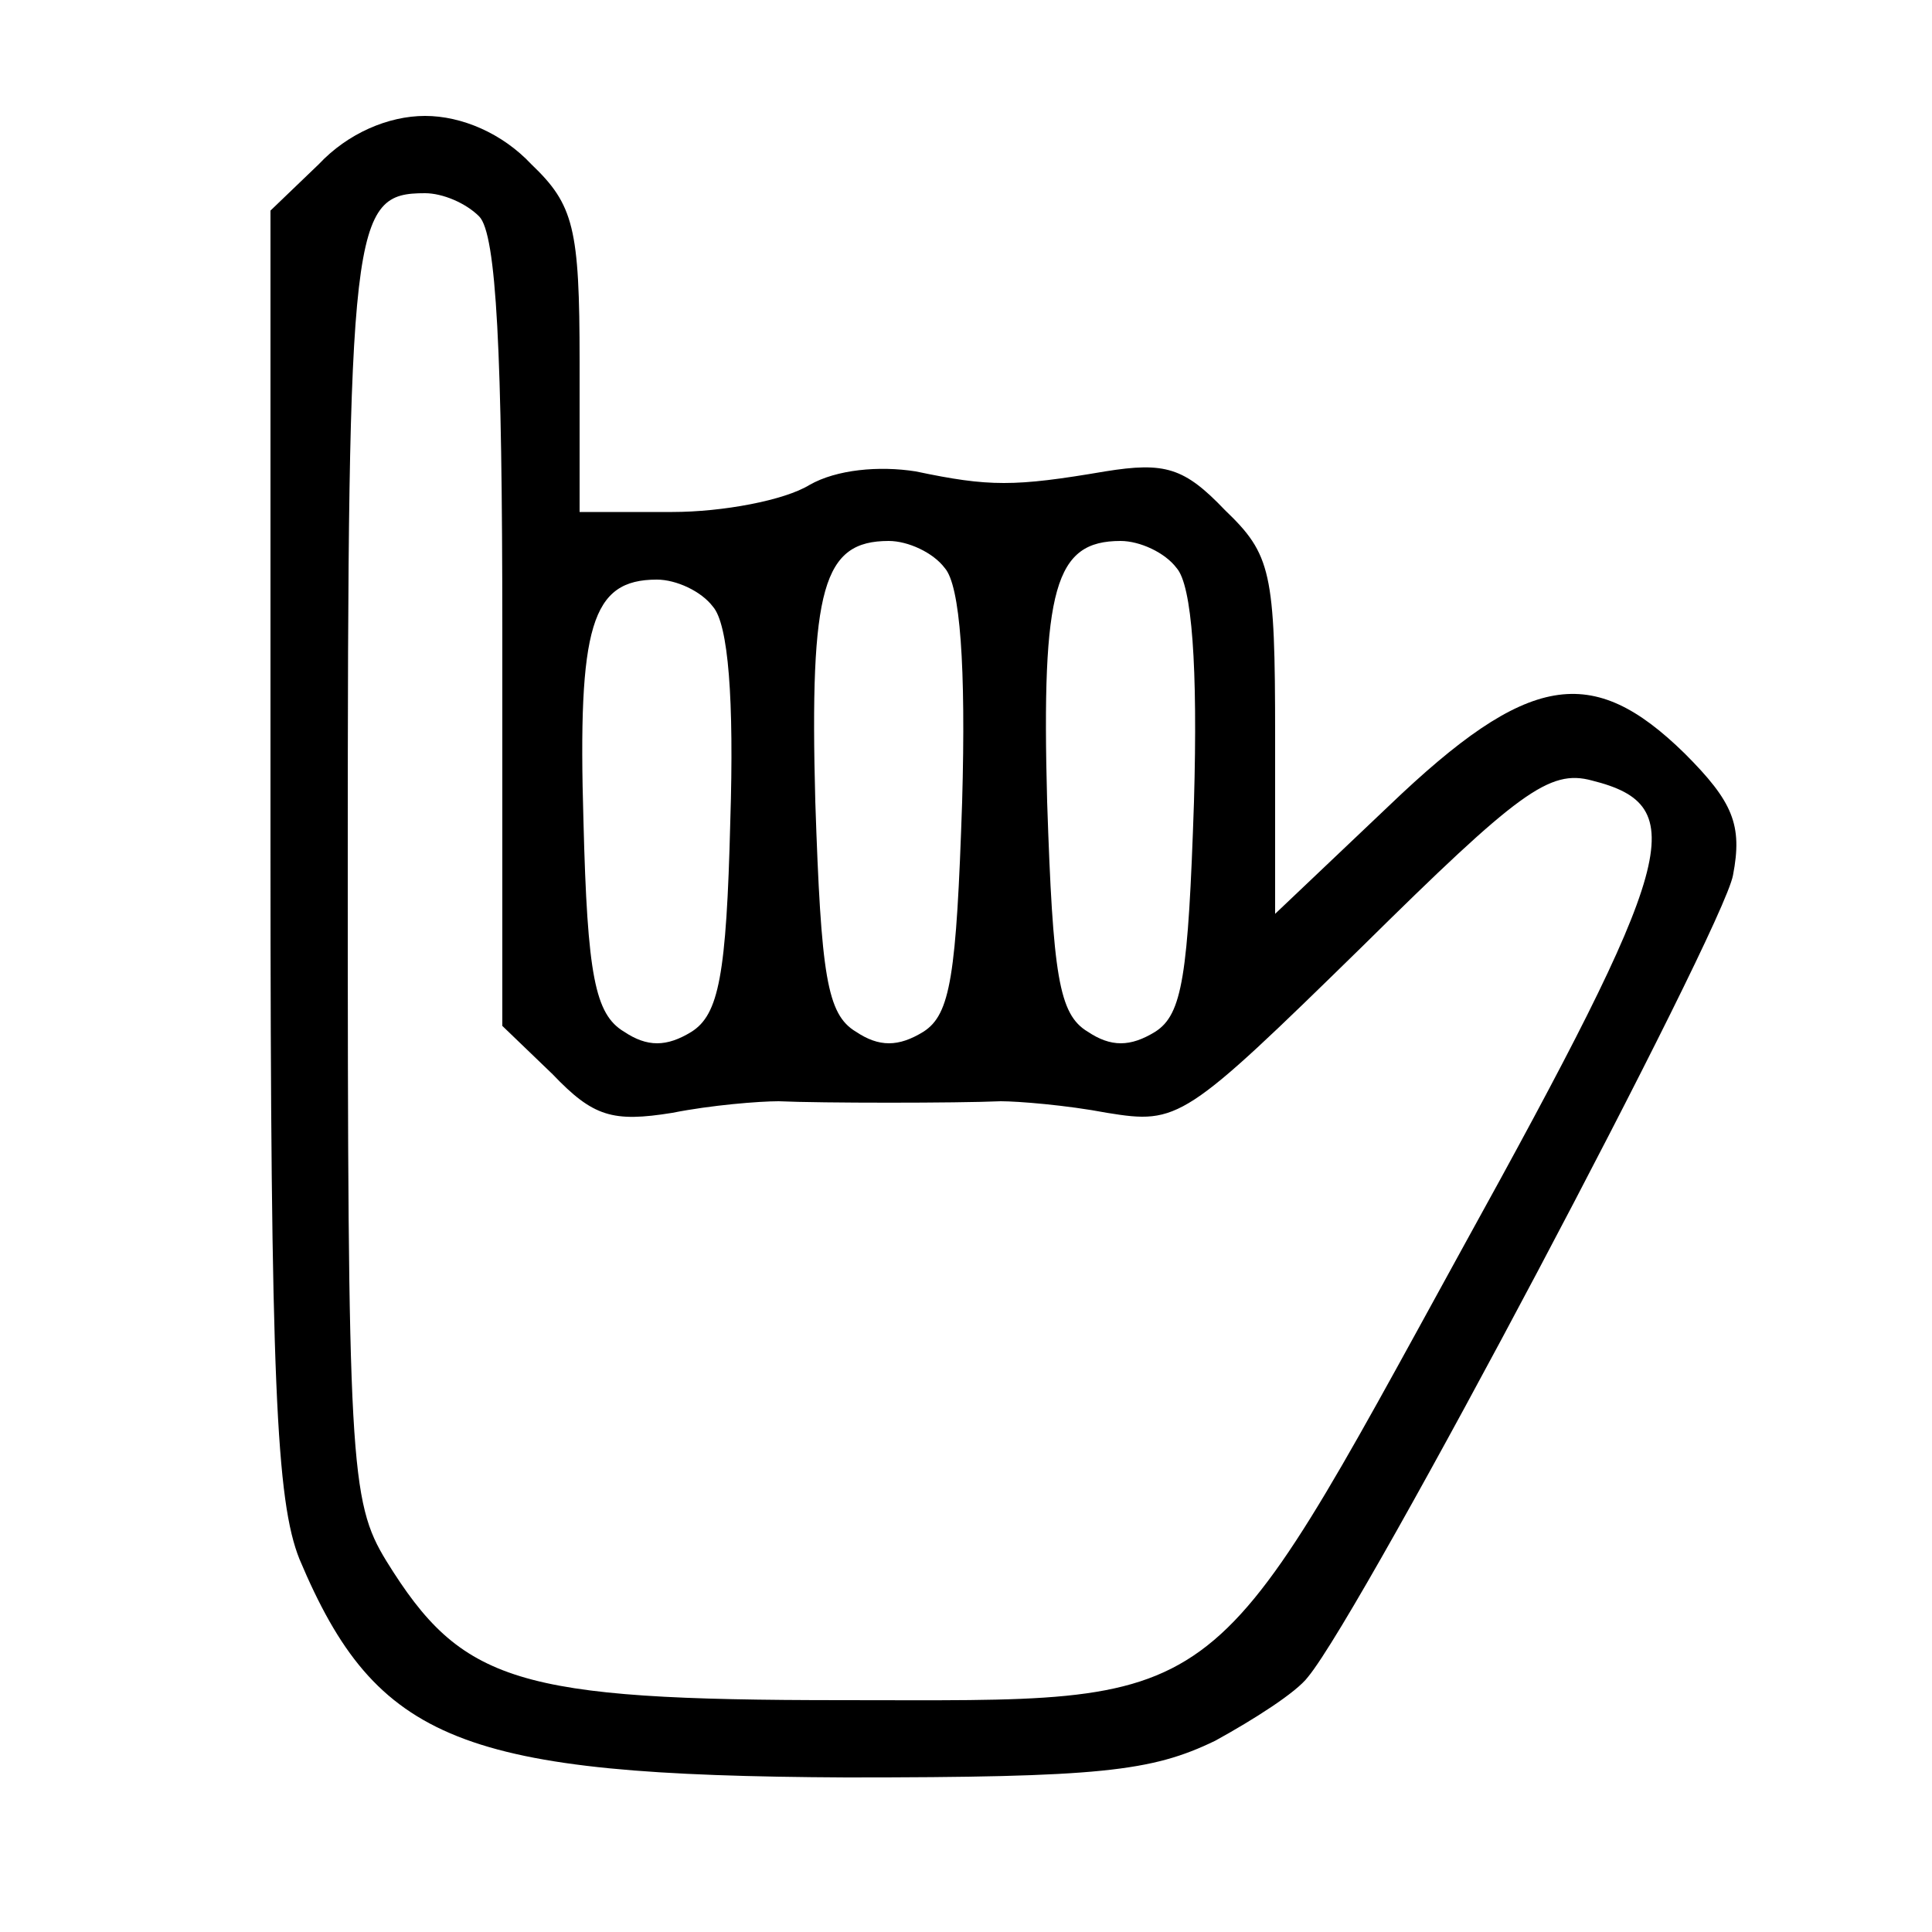
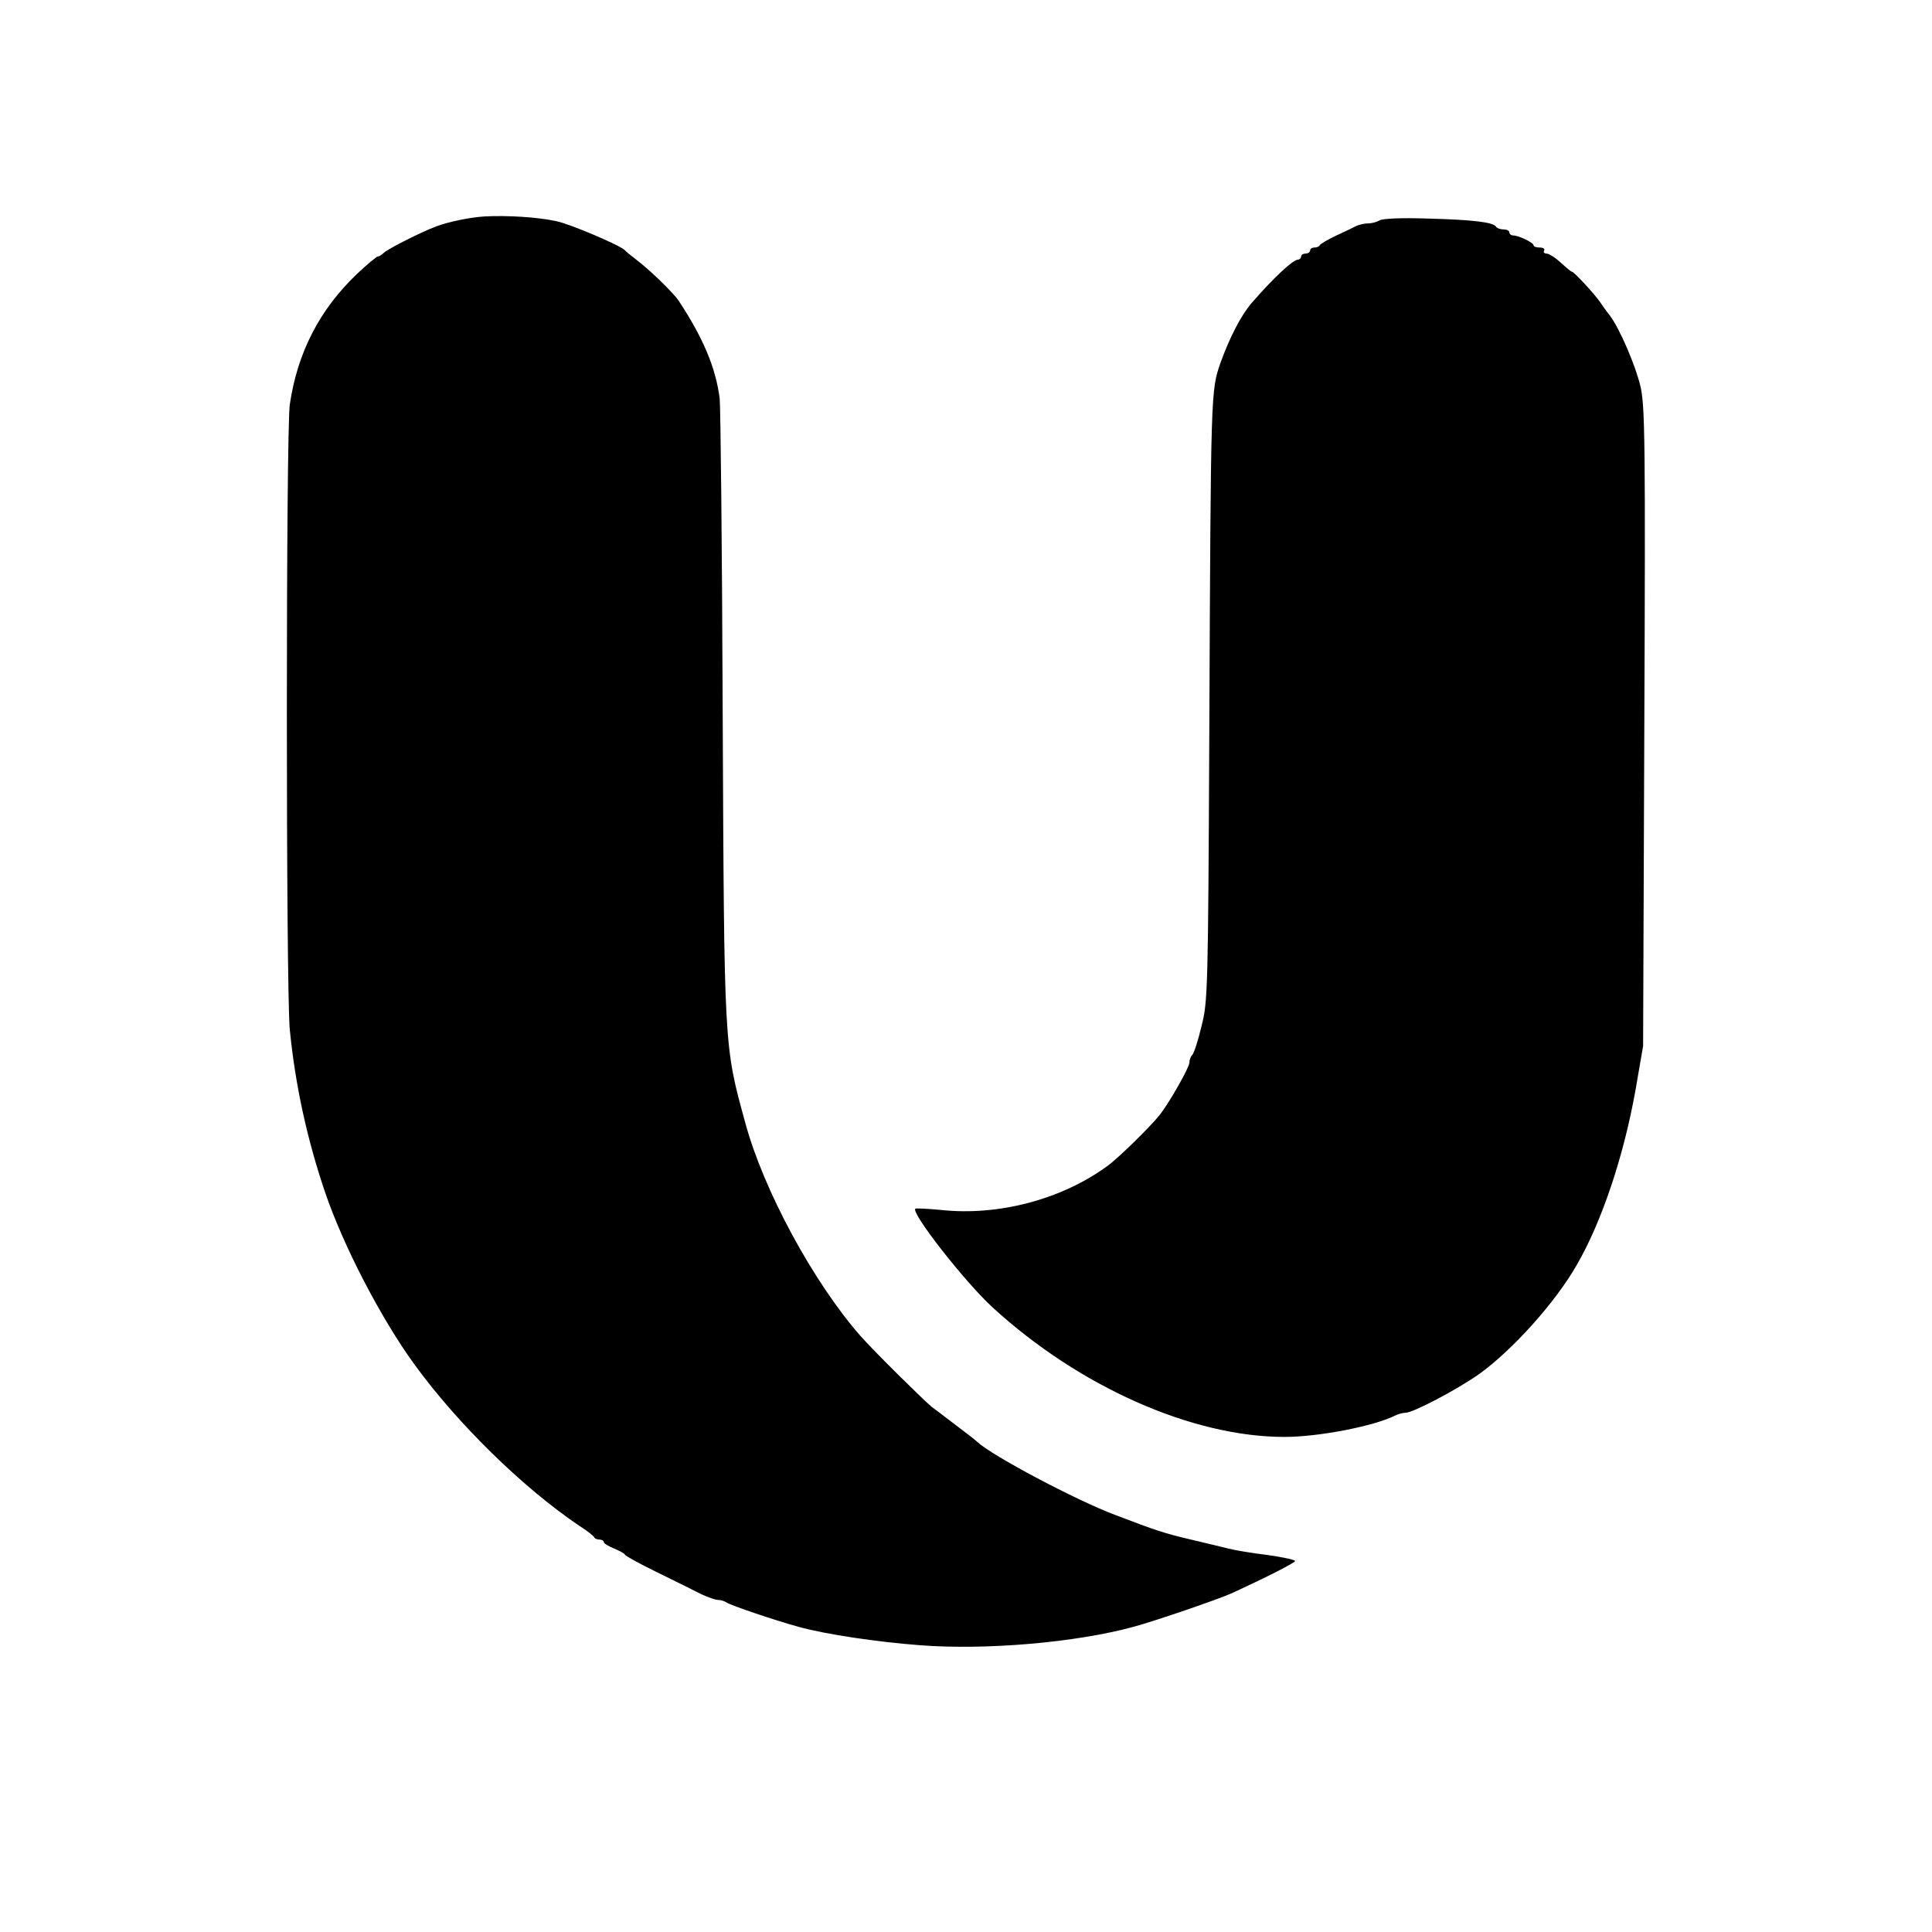
- <svg xmlns="http://www.w3.org/2000/svg" version="1.0" width="100pt" height="100pt" viewBox="0 0 100 100" preserveAspectRatio="xMidYMid meet">
-   <g transform="translate(0,100) scale(0.1,-0.1)" fill="#000000" stroke="none">
-     <path d="M165 915 l-25 -24 0 -331 c0 -275 3 -337 15 -367 40 -95 84 -112 283 -113 131 0 158 3 191 19 20 11 42 25 48 33 29 35 215 387 220 415 5 26 0 38 -25 63 -48 47 -81 42 -153 -27 l-59 -56 0 92 c0 85 -2 94 -26 117 -21 22 -31 25 -62 20 -47 -8 -60 -8 -98 0 -19 3 -41 1 -55 -7 -13 -8 -45 -14 -71 -14 l-48 0 0 78 c0 69 -3 81 -25 102 -15 16 -36 25 -55 25 -19 0 -40 -9 -55 -25z m83 -27 c9 -9 12 -71 12 -215 l0 -204 26 -25 c21 -22 31 -25 62 -20 20 4 45 6 55 6 22 -1 92 -1 115 0 9 0 34 -2 55 -6 37 -6 40 -4 132 86 81 80 97 92 119 86 52 -13 44 -41 -67 -242 -134 -244 -121 -234 -321 -234 -169 0 -197 9 -236 72 -19 31 -20 51 -20 359 0 335 2 349 40 349 9 0 21 -5 28 -12z m241 -182 c8 -9 11 -51 9 -121 -3 -90 -6 -110 -20 -119 -13 -8 -23 -8 -35 0 -15 9 -18 29 -21 119 -3 111 4 135 38 135 10 0 23 -6 29 -14z m120 0 c8 -9 11 -51 9 -121 -3 -90 -6 -110 -20 -119 -13 -8 -23 -8 -35 0 -15 9 -18 29 -21 119 -3 111 4 135 38 135 10 0 23 -6 29 -14z m-240 -20 c8 -9 11 -48 9 -111 -2 -80 -6 -100 -20 -109 -13 -8 -23 -8 -35 0 -15 9 -19 29 -21 109 -3 101 4 125 38 125 10 0 23 -6 29 -14z" />
+ <svg xmlns="http://www.w3.org/2000/svg" version="1.0" width="640pt" height="640pt" viewBox="0 0 640 640" preserveAspectRatio="xMidYMid meet">
+   <g transform="translate(0,640) scale(0.1,-0.1)" fill="#000000" stroke="none">
+     <path d="M1605 5683 c-49 -3 -121 -18 -160 -33 -49 -18 -161 -75 -173 -87 -7 -7 -17 -13 -21 -13 -4 0 -35 -26 -68 -57 -125 -119 -198 -262 -223 -433 -13 -91 -13 -1939 0 -2071 18 -183 57 -362 117 -539 60 -176 184 -416 296 -570 144 -198 361 -410 547 -535 25 -16 47 -33 48 -37 2 -5 10 -8 18 -8 8 0 14 -4 14 -8 0 -5 16 -14 35 -22 19 -8 35 -17 35 -20 0 -3 48 -30 108 -59 59 -29 124 -61 145 -72 22 -10 47 -19 56 -19 9 0 21 -4 27 -8 9 -8 159 -59 239 -81 90 -25 259 -50 402 -61 219 -17 518 9 708 61 77 21 280 91 325 111 115 53 210 101 210 107 0 4 -42 13 -92 20 -51 6 -109 16 -128 21 -19 5 -75 18 -125 30 -86 20 -119 31 -252 82 -130 49 -407 196 -455 241 -7 7 -40 32 -73 57 -33 25 -68 52 -79 60 -27 22 -195 188 -236 235 -156 178 -321 483 -381 705 -71 258 -70 244 -75 1360 -2 547 -7 1015 -10 1040 -13 103 -56 203 -136 324 -18 27 -97 103 -138 134 -19 15 -37 29 -40 33 -15 16 -183 88 -230 97 -62 13 -161 19 -235 15z" />
+     <path d="M4570 5670 c-8 -5 -25 -10 -38 -10 -12 0 -30 -4 -40 -9 -9 -5 -39 -19 -67 -32 -27 -13 -51 -27 -53 -31 -2 -5 -10 -8 -18 -8 -8 0 -14 -4 -14 -10 0 -5 -7 -10 -15 -10 -8 0 -15 -4 -15 -10 0 -5 -5 -10 -10 -10 -17 0 -83 -62 -154 -144 -36 -42 -73 -115 -103 -198 -32 -93 -32 -85 -37 -1218 -4 -871 -5 -897 -26 -980 -11 -47 -25 -89 -30 -94 -6 -6 -10 -17 -10 -26 0 -16 -66 -132 -98 -173 -32 -40 -137 -143 -173 -169 -151 -111 -362 -167 -553 -146 -44 4 -81 6 -84 4 -14 -15 164 -242 255 -326 288 -264 662 -430 968 -430 114 0 298 36 367 71 10 5 25 9 34 9 25 0 171 77 242 127 111 79 255 239 326 364 83 144 155 360 194 579 l25 145 4 1055 c4 942 2 1062 -12 1127 -16 70 -69 194 -103 239 -10 12 -24 32 -32 44 -18 26 -86 100 -93 100 -3 0 -19 14 -37 30 -18 17 -39 30 -47 30 -8 0 -11 5 -8 10 3 6 -3 10 -14 10 -12 0 -21 3 -21 8 0 8 -49 32 -67 32 -7 0 -13 5 -13 10 0 6 -9 10 -19 10 -11 0 -22 4 -25 9 -10 15 -76 23 -226 27 -87 3 -151 0 -160 -6z" />
  </g>
</svg>
